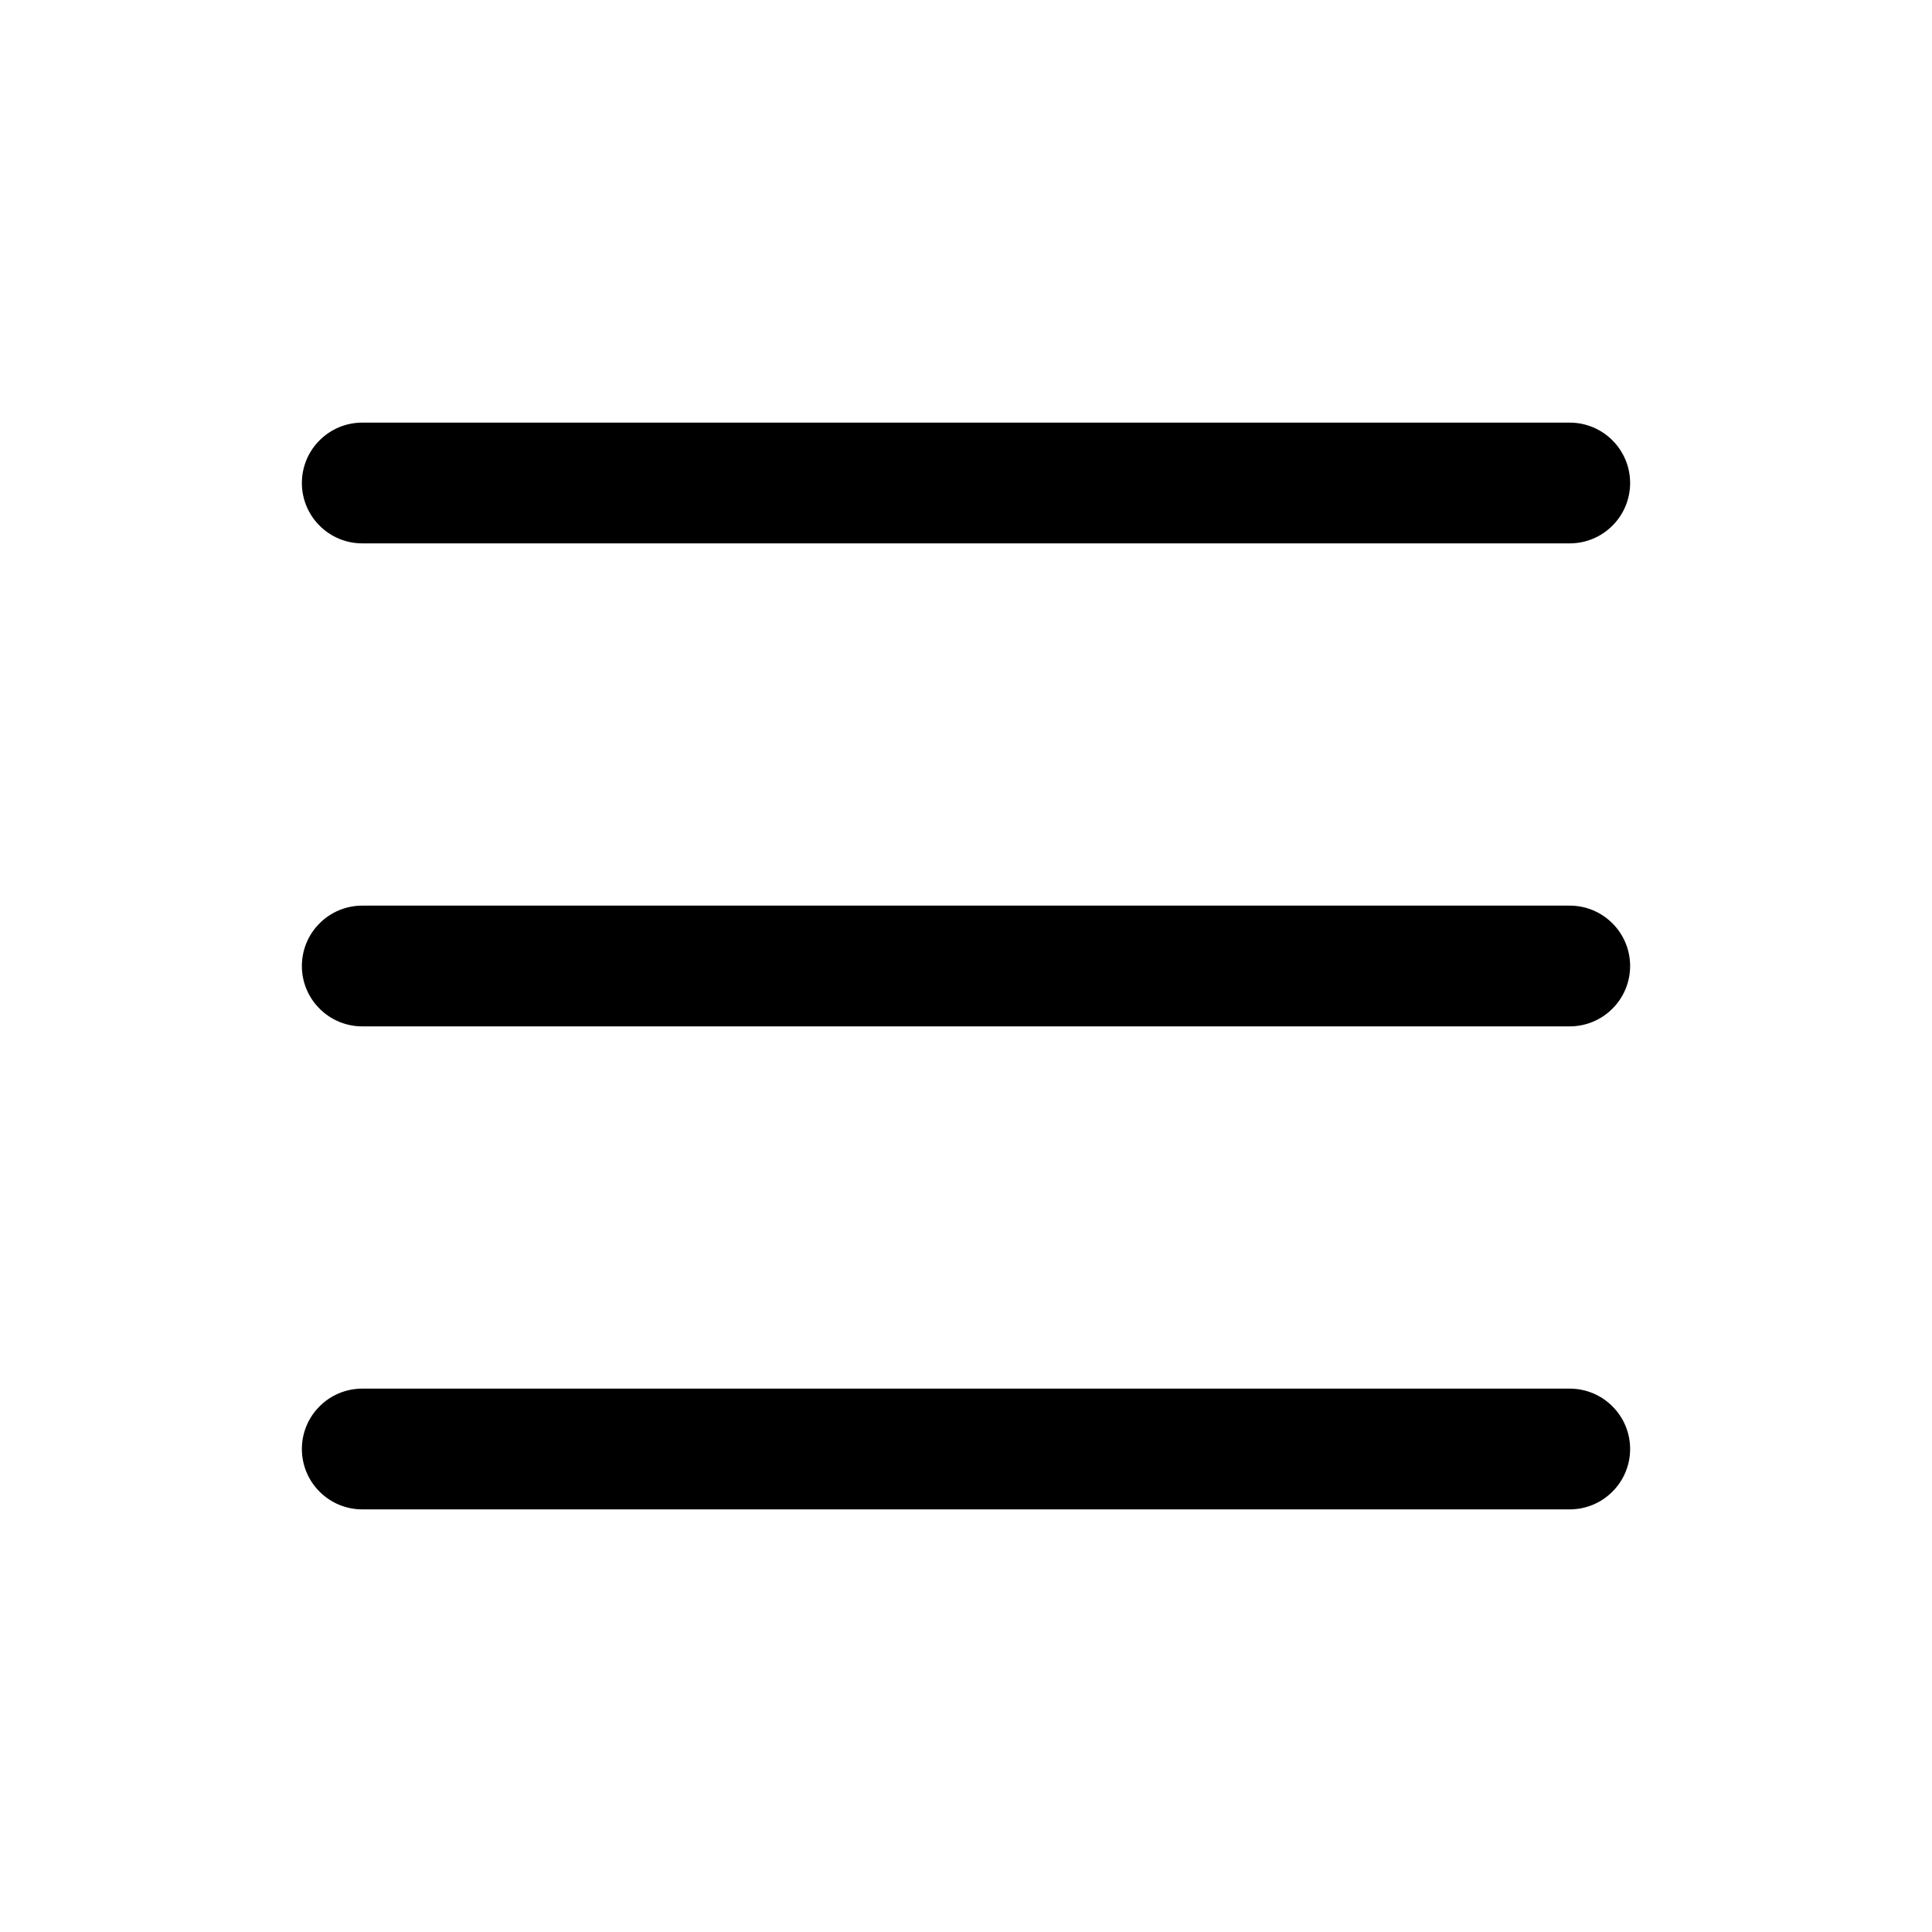
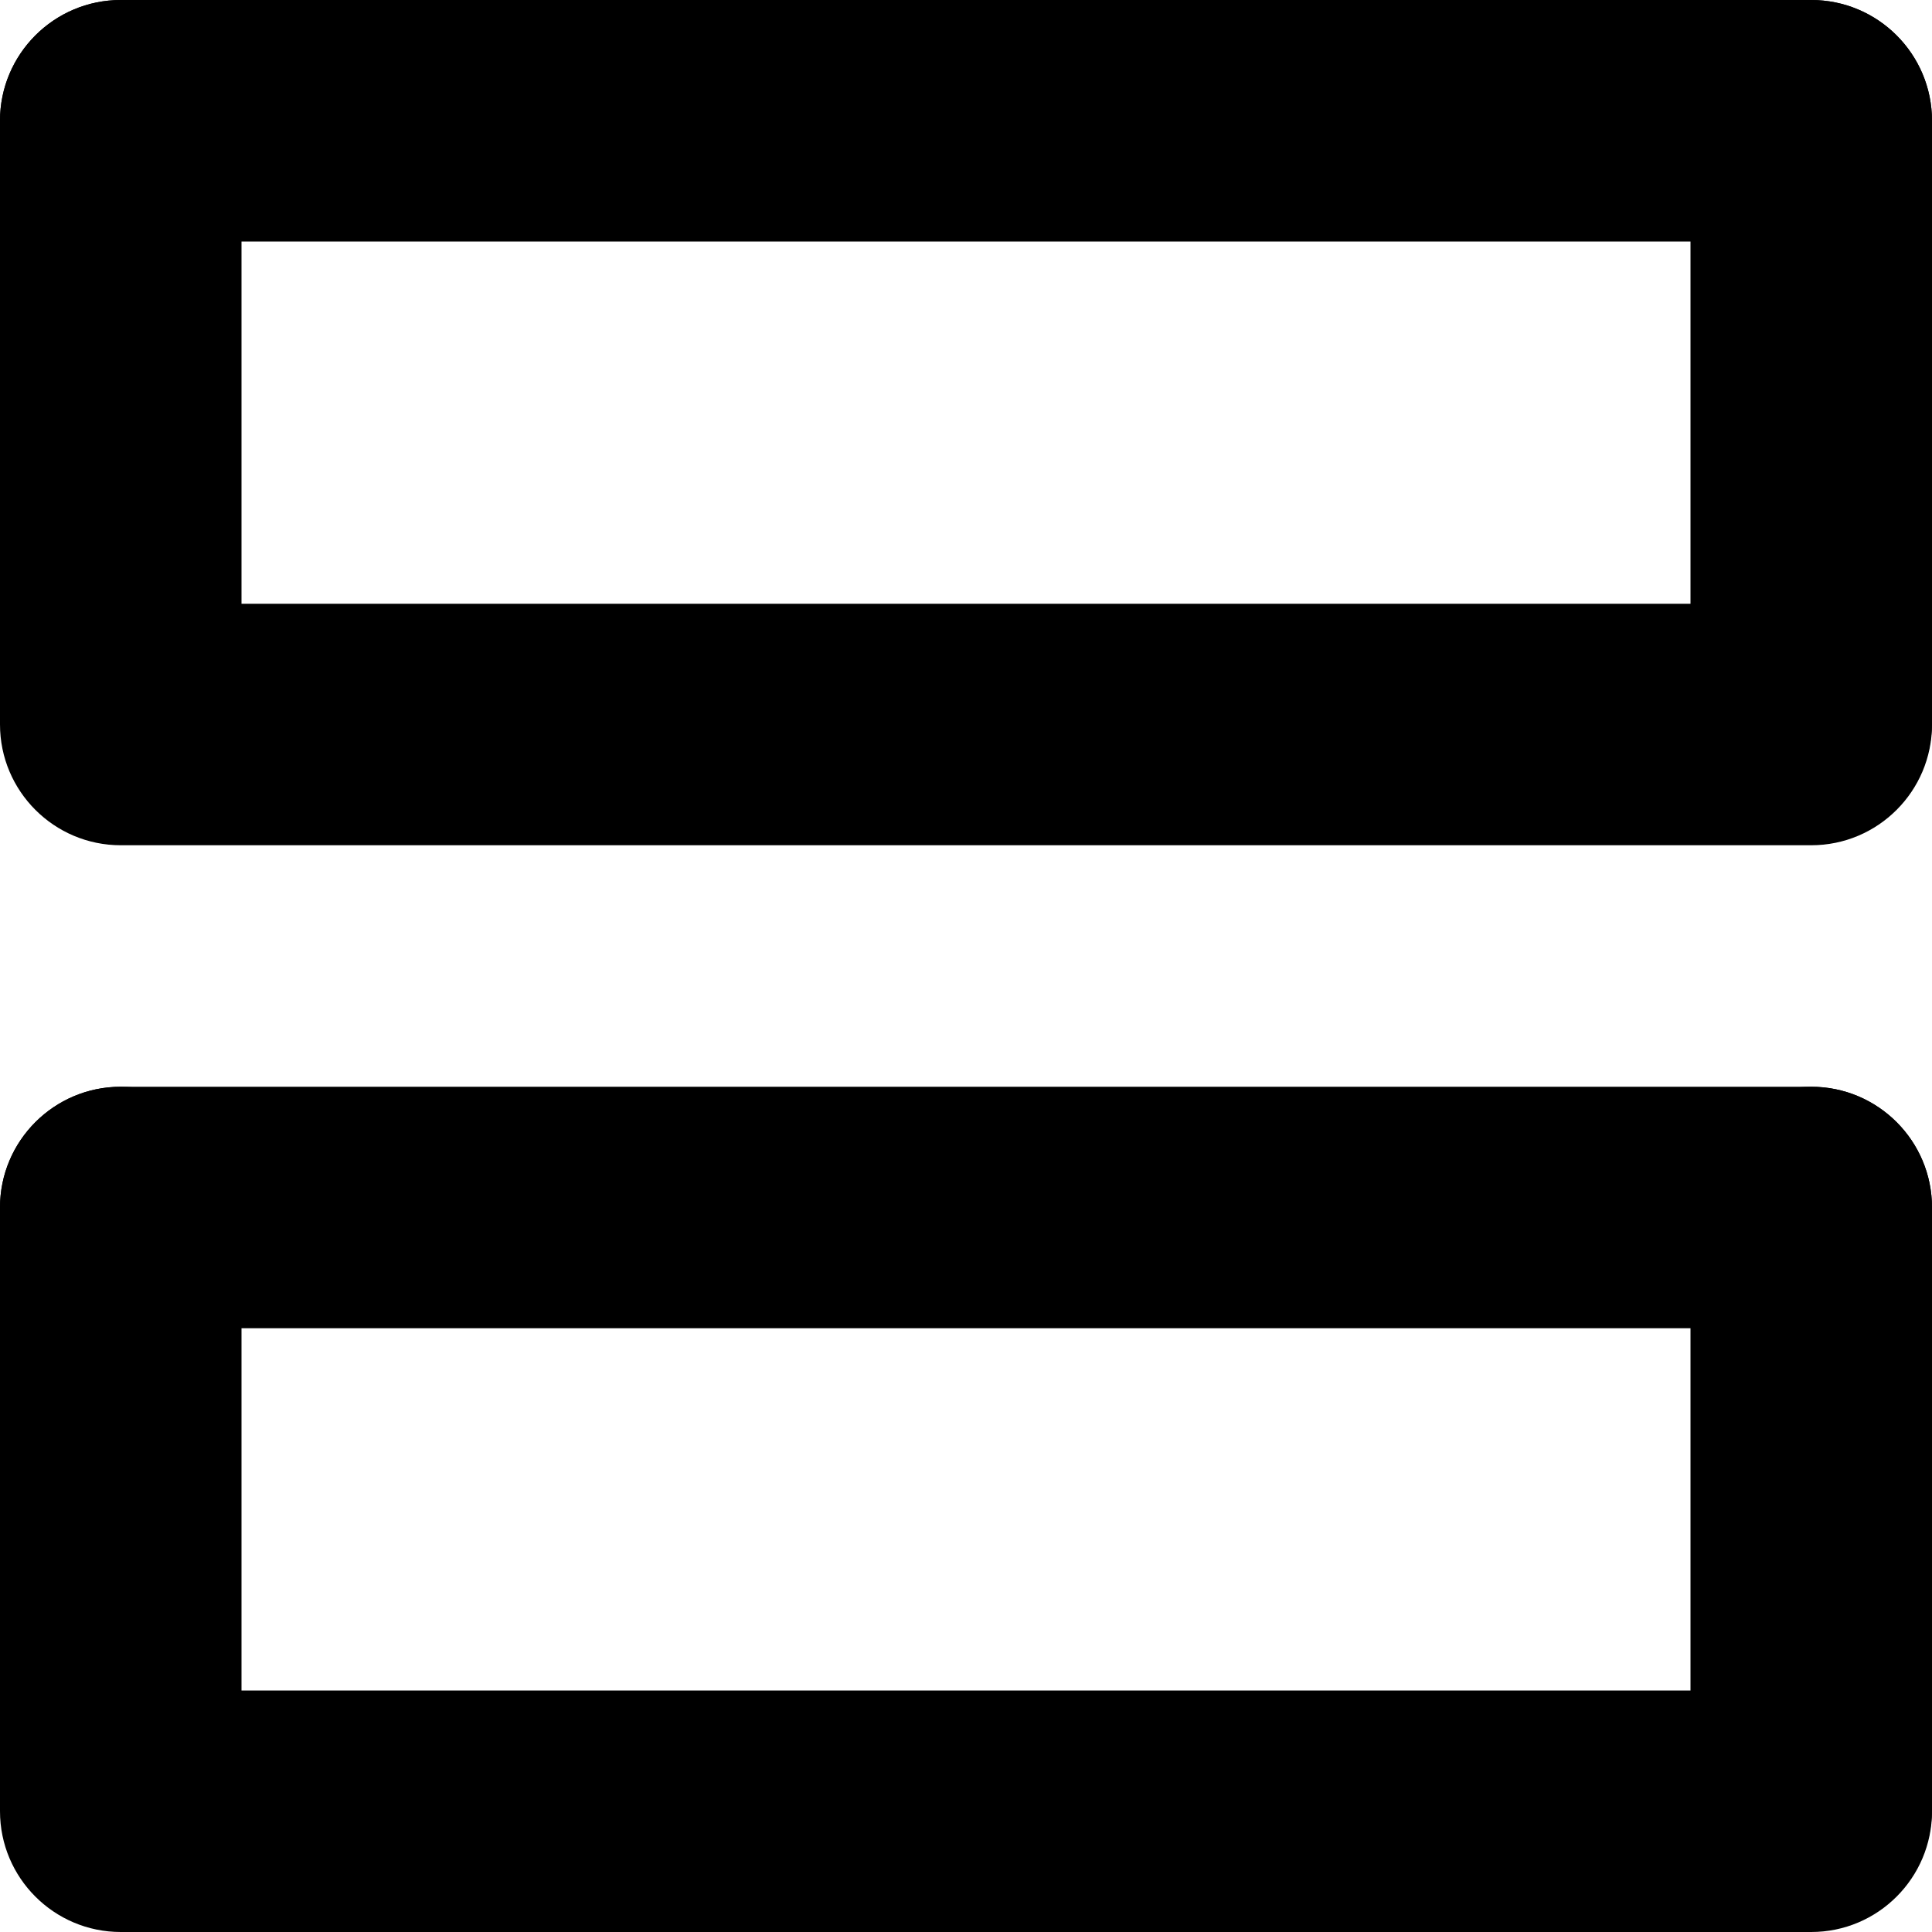
- <svg xmlns="http://www.w3.org/2000/svg" width="24" height="24" viewBox="0 0 24 24">
-   <path fill-rule="evenodd" clip-rule="evenodd" d="M3.75 18C3.75 17.801 3.829 17.61 3.97 17.47C4.11 17.329 4.301 17.25 4.5 17.25H19.5C19.699 17.25 19.89 17.329 20.03 17.47C20.171 17.61 20.25 17.801 20.25 18C20.25 18.199 20.171 18.39 20.03 18.53C19.89 18.671 19.699 18.75 19.5 18.75H4.5C4.301 18.75 4.11 18.671 3.97 18.53C3.829 18.39 3.75 18.199 3.75 18ZM3.75 12C3.75 11.801 3.829 11.61 3.97 11.47C4.11 11.329 4.301 11.25 4.5 11.25H19.5C19.699 11.25 19.89 11.329 20.03 11.47C20.171 11.61 20.25 11.801 20.25 12C20.25 12.199 20.171 12.39 20.03 12.53C19.89 12.671 19.699 12.75 19.5 12.75H4.5C4.301 12.75 4.11 12.671 3.97 12.53C3.829 12.39 3.75 12.199 3.75 12ZM3.75 6C3.75 5.801 3.829 5.61 3.97 5.47C4.11 5.329 4.301 5.25 4.5 5.25H19.5C19.699 5.25 19.89 5.329 20.03 5.47C20.171 5.61 20.25 5.801 20.25 6C20.25 6.199 20.171 6.39 20.03 6.53C19.89 6.671 19.699 6.75 19.5 6.75H4.5C4.301 6.75 4.11 6.671 3.97 6.53C3.829 6.39 3.75 6.199 3.75 6Z" />
+ <svg xmlns="http://www.w3.org/2000/svg" width="16" height="16" viewBox="0 0 16 16">
+   <path fill-rule="evenodd" clip-rule="evenodd" d="M0 1C1.5398e-10 0.448 0.448 0 1 0L15 1.38874e-09C15.552 1.44353e-09 16 0.448 16 1C16 1.552 15.552 2 15 2H1C0.448 2 0 1.552 0 1Z" />
+   <path fill-rule="evenodd" clip-rule="evenodd" d="M1 0C1.552 0 2 0.448 2 1V6L0 6L0 1C1.5398e-10 0.448 0.448 0 1 0Z" />
+   <path fill-rule="evenodd" clip-rule="evenodd" d="M0 6C-3.6175e-09 5.448 0.448 5 1 5H14.999C15.552 5 16 5.448 16 6C16 6.552 15.552 7 15 7H1C0.448 7 3.6175e-09 6.552 0 6Z" />
+   <path fill-rule="evenodd" clip-rule="evenodd" d="M15 1.38874e-09C15.552 1.44353e-09 16 0.448 16 1V5.979C16 6.531 15.552 6.979 15 6.979C14.448 6.979 14 6.531 14 5.979V1C14 0.448 14.448 1.38874e-09 15 1.38874e-09Z" />
+   <path fill-rule="evenodd" clip-rule="evenodd" d="M0 10C1.5398e-10 9.448 0.448 9 1 9H15C15.552 9 16 9.448 16 10C16 10.552 15.552 11 15 11H1C0.448 11 0 10.552 0 10Z" />
+   <path fill-rule="evenodd" clip-rule="evenodd" d="M1 9C1.552 9 2 9.448 2 10V15L1.98392e-10 15L0 10C1.5398e-10 9.448 0.448 9 1 9Z" />
+   <path fill-rule="evenodd" clip-rule="evenodd" d="M1.98392e-10 15C-3.41911e-09 14.448 0.448 14 1 14H14.999C15.552 14 16 14.448 16 15C16 15.552 15.552 16 15 16H1C0.448 16 3.81589e-09 15.552 1.98392e-10 15Z" />
+   <path fill-rule="evenodd" clip-rule="evenodd" d="M15 9C15.552 9 16 9.448 16 10V14.979C16 15.531 15.552 15.979 15 15.979C14.448 15.979 14 15.531 14 14.979V10C14 9.448 14.448 9 15 9Z" />
</svg>
